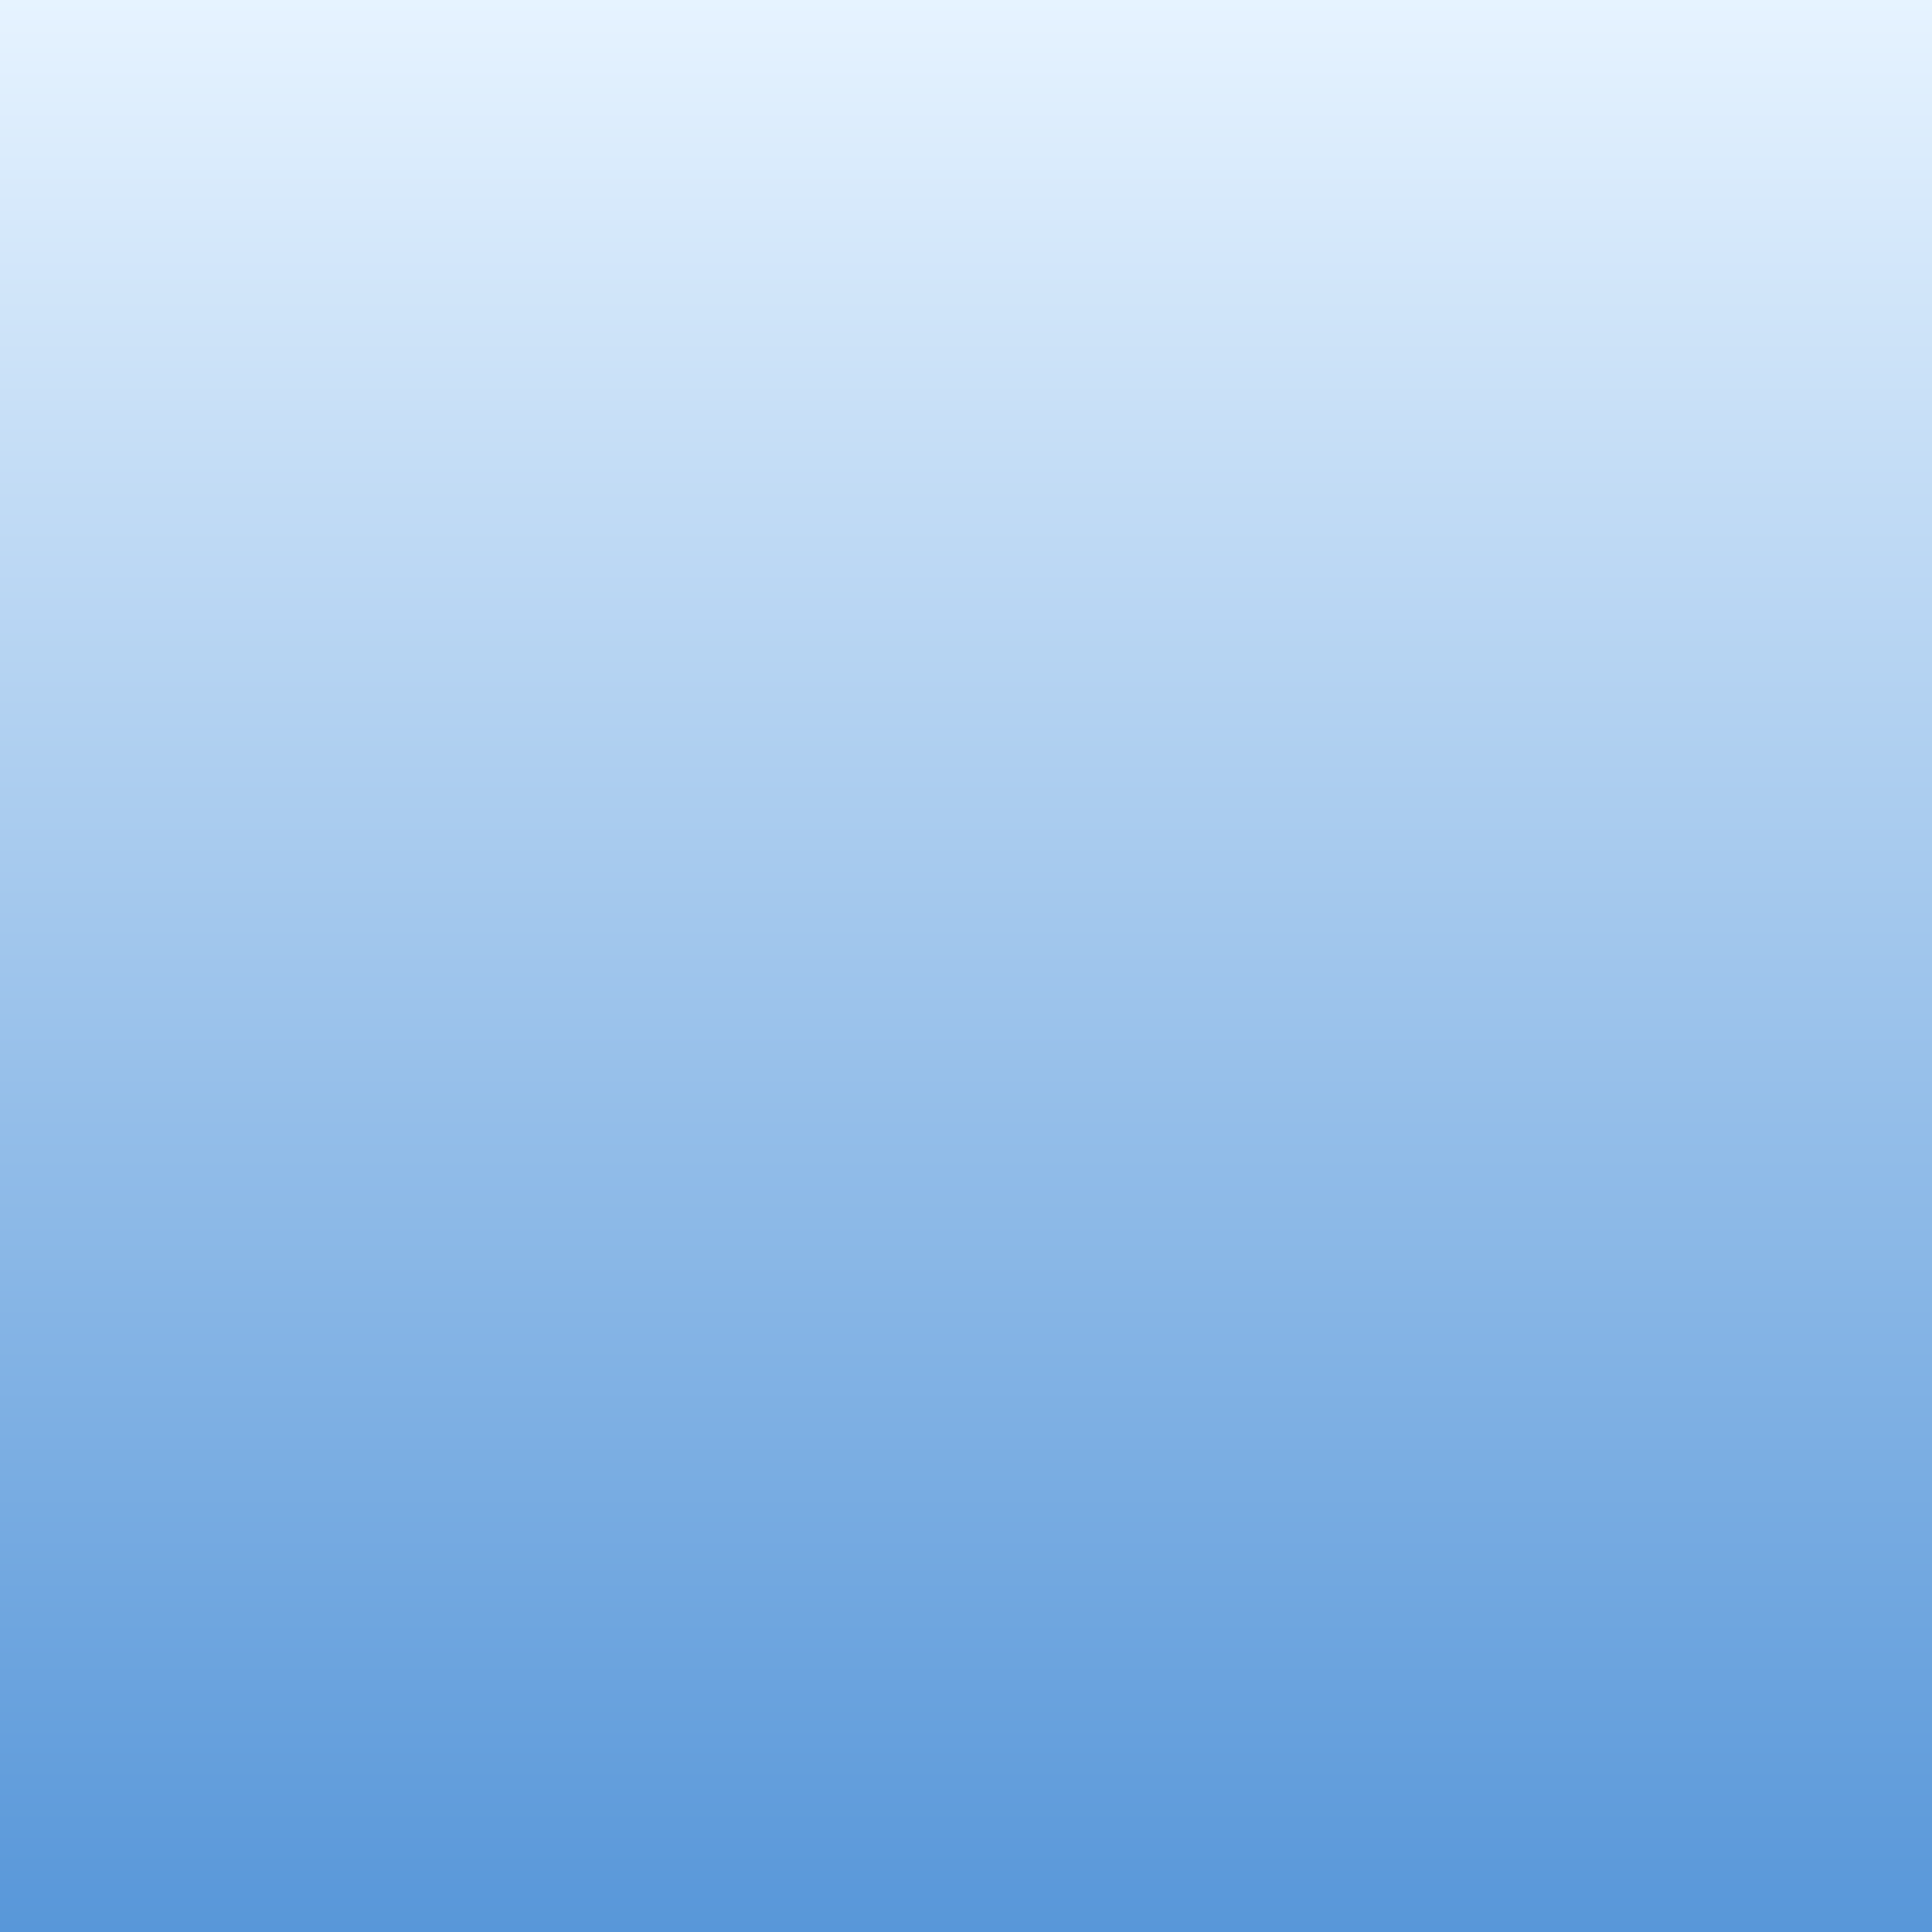
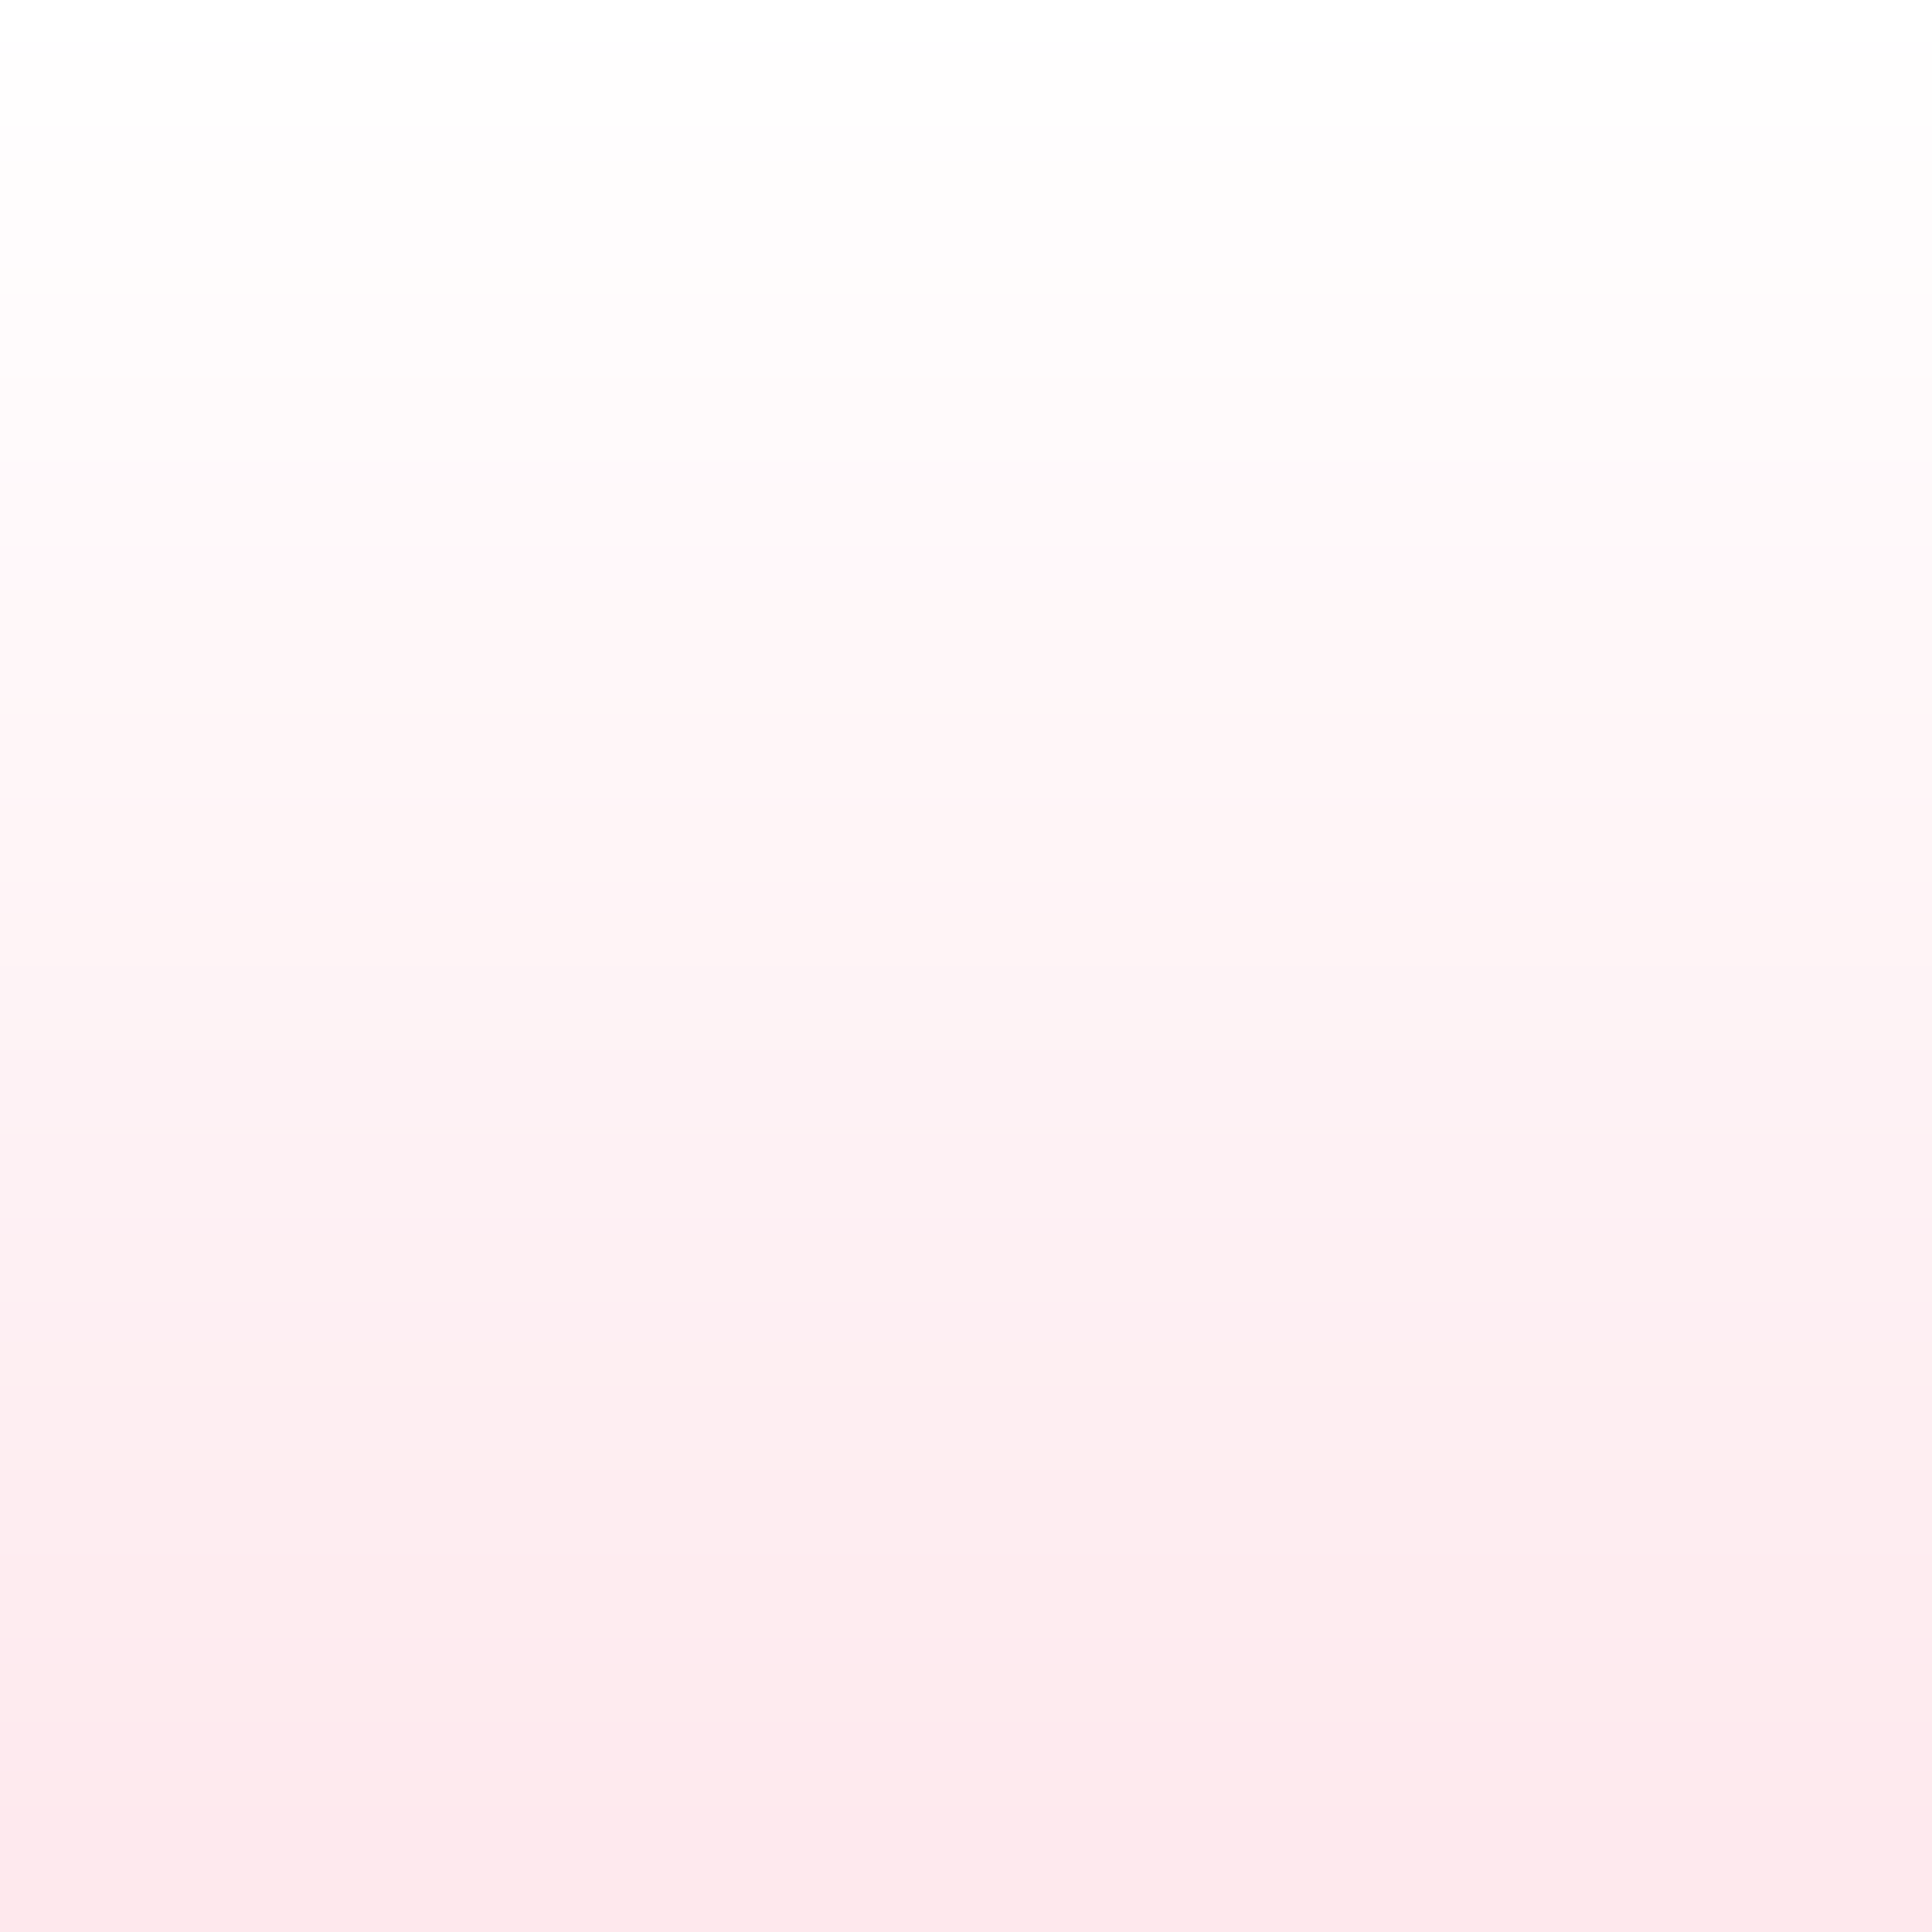
<svg xmlns="http://www.w3.org/2000/svg" xmlns:xlink="http://www.w3.org/1999/xlink" width="200" height="200" viewBox="0 0 200 200" id="svg2" version="1.1">
  <defs id="defs4">
    <linearGradient id="linearGradient4182">
-       <stop style="stop-color:#5897d9;stop-opacity:1" offset="0" id="stop4184" />
-       <stop style="stop-color:#e6f3ff;stop-opacity:1" offset="1" id="stop4186" />
+       <stop id="stop4186" offset="0" style="stop-color:#fee8ed;stop-opacity:1" />
+       <stop id="stop4184" offset="1" style="stop-color:#ffffff;stop-opacity:1" />
    </linearGradient>
    <linearGradient xlink:href="#linearGradient4182" id="linearGradient4188" x1="-1052.362" y1="100" x2="-852.362" y2="100" gradientUnits="userSpaceOnUse" />
  </defs>
  <g id="layer1" transform="translate(0,-852.3622)">
    <rect style="opacity:1;fill:url(#linearGradient4188);fill-opacity:1;fill-rule:nonzero;stroke:none;stroke-width:1;stroke-miterlimit:4;stroke-dasharray:none" id="rect3336" width="200" height="200" x="-1052.362" y="-4.924824e-14" transform="matrix(0,-1,1,0,0,0)" />
  </g>
</svg>
